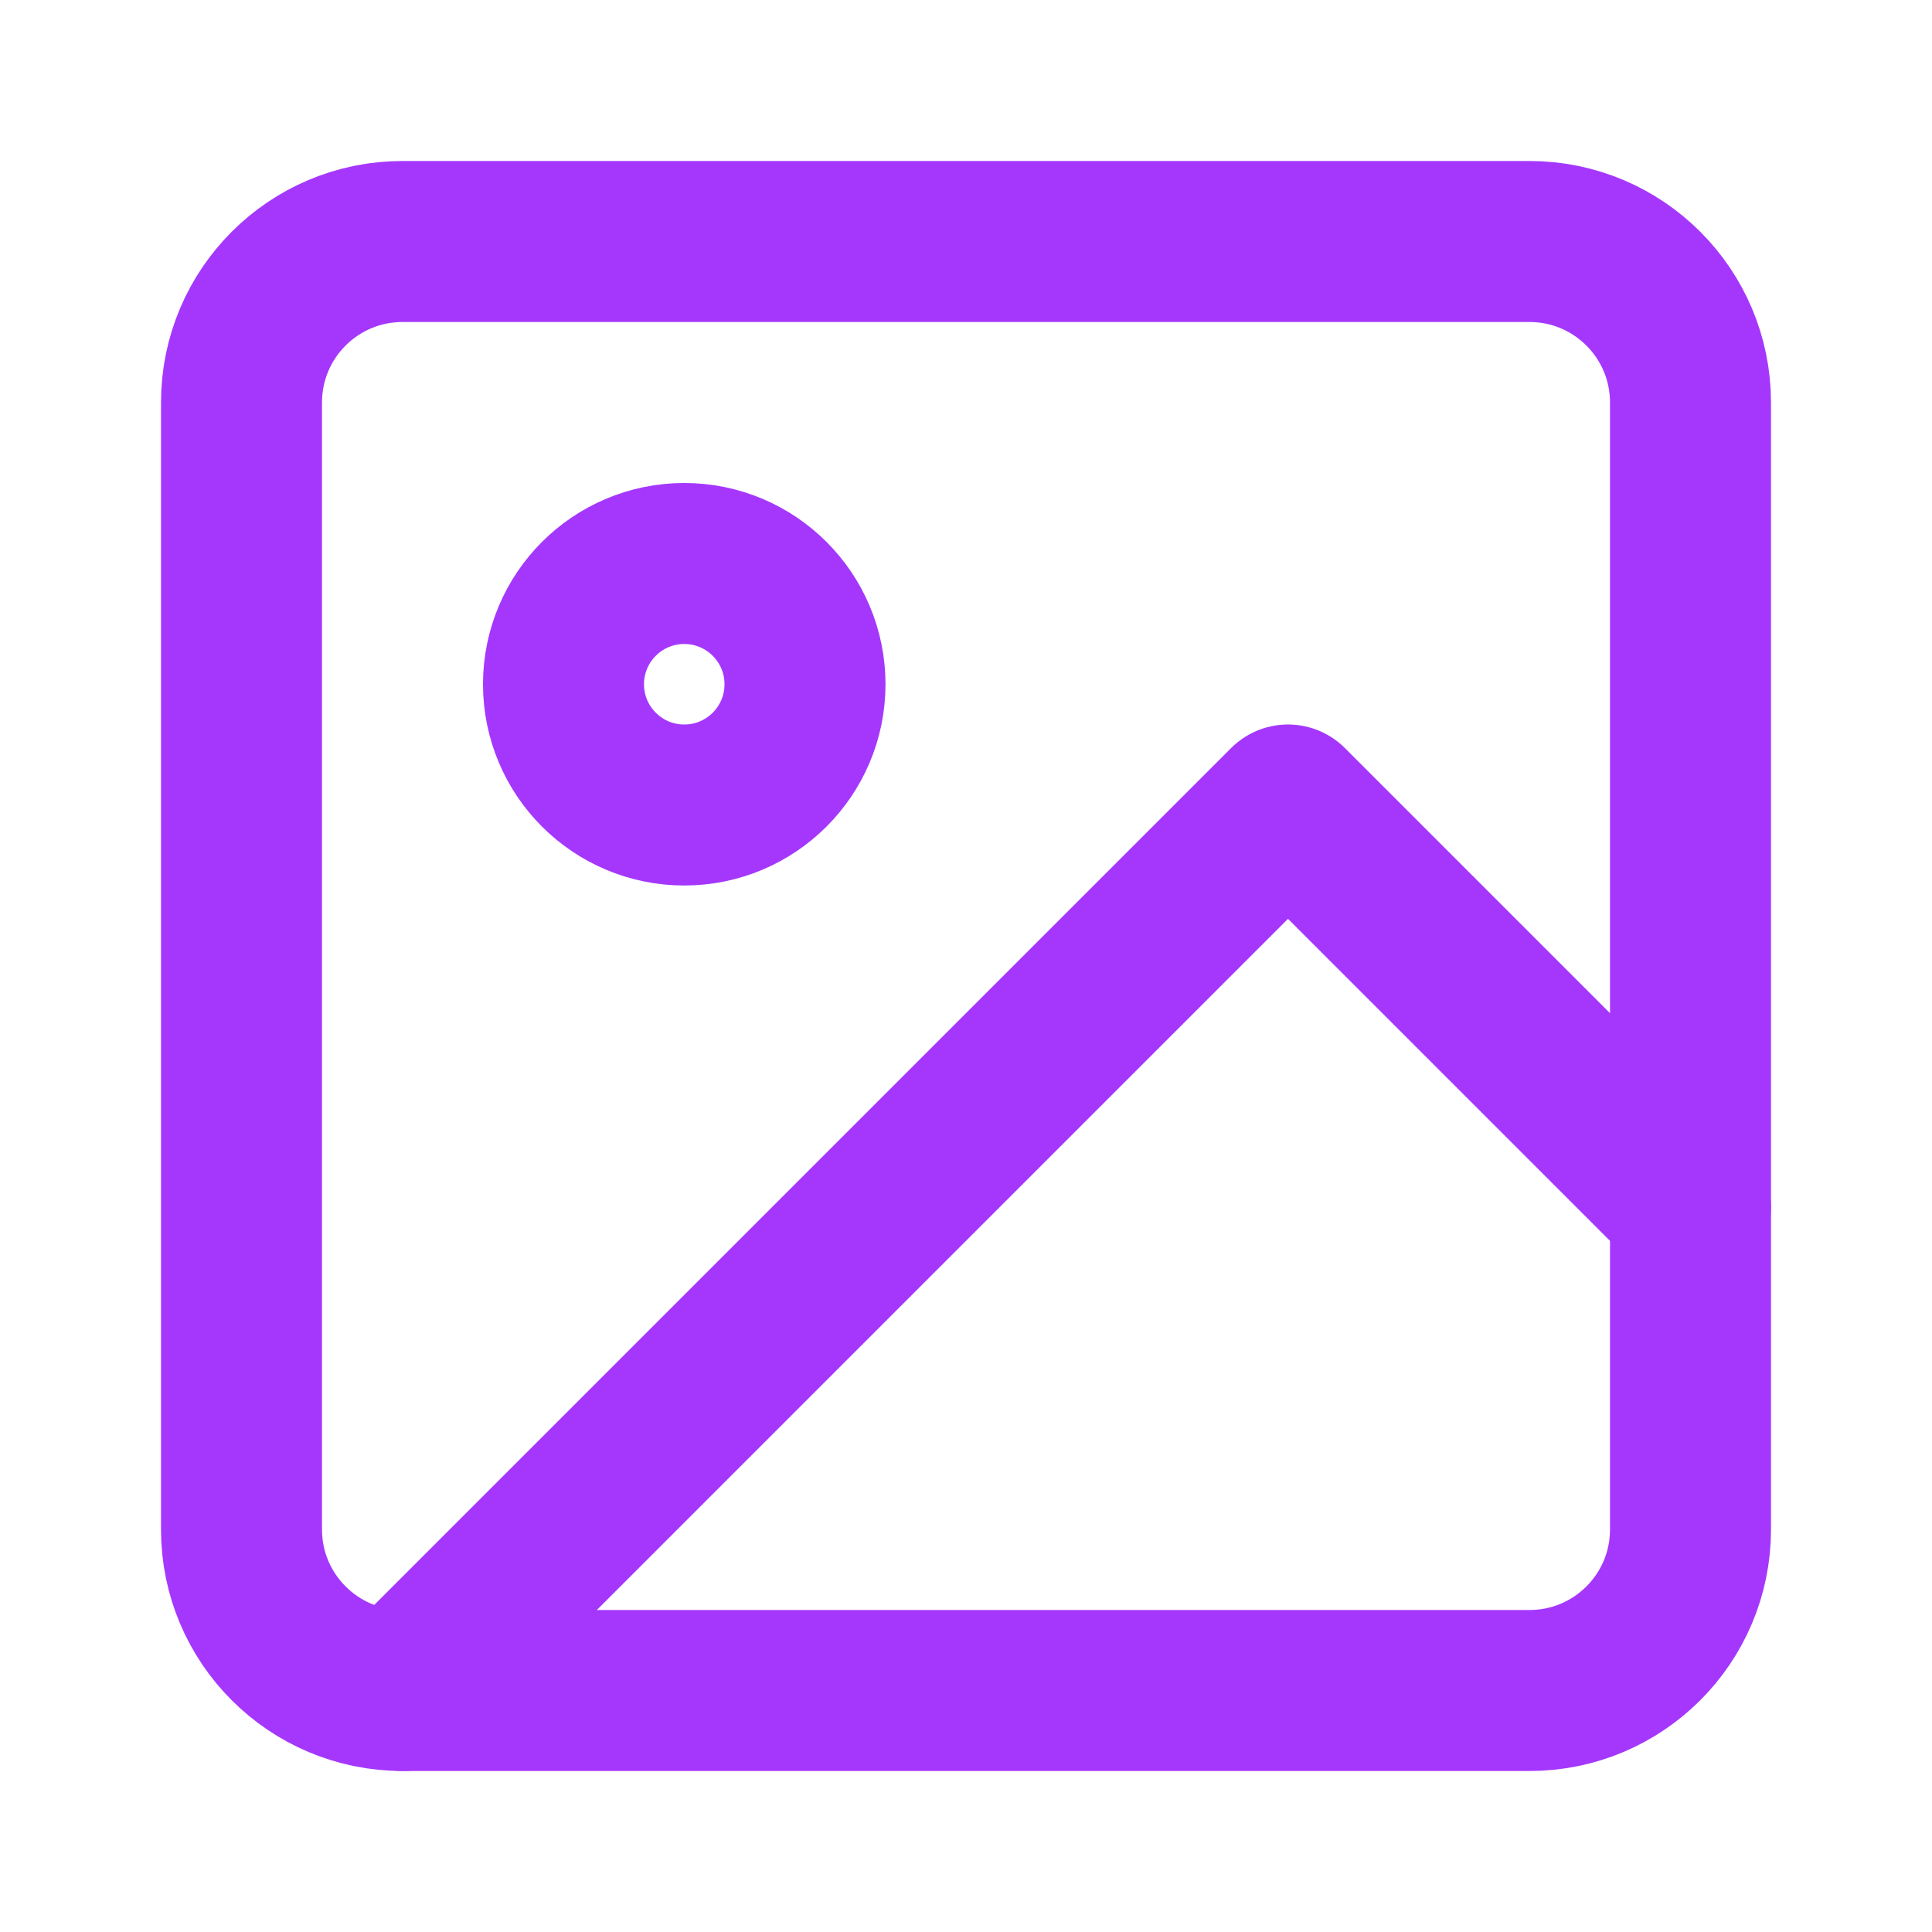
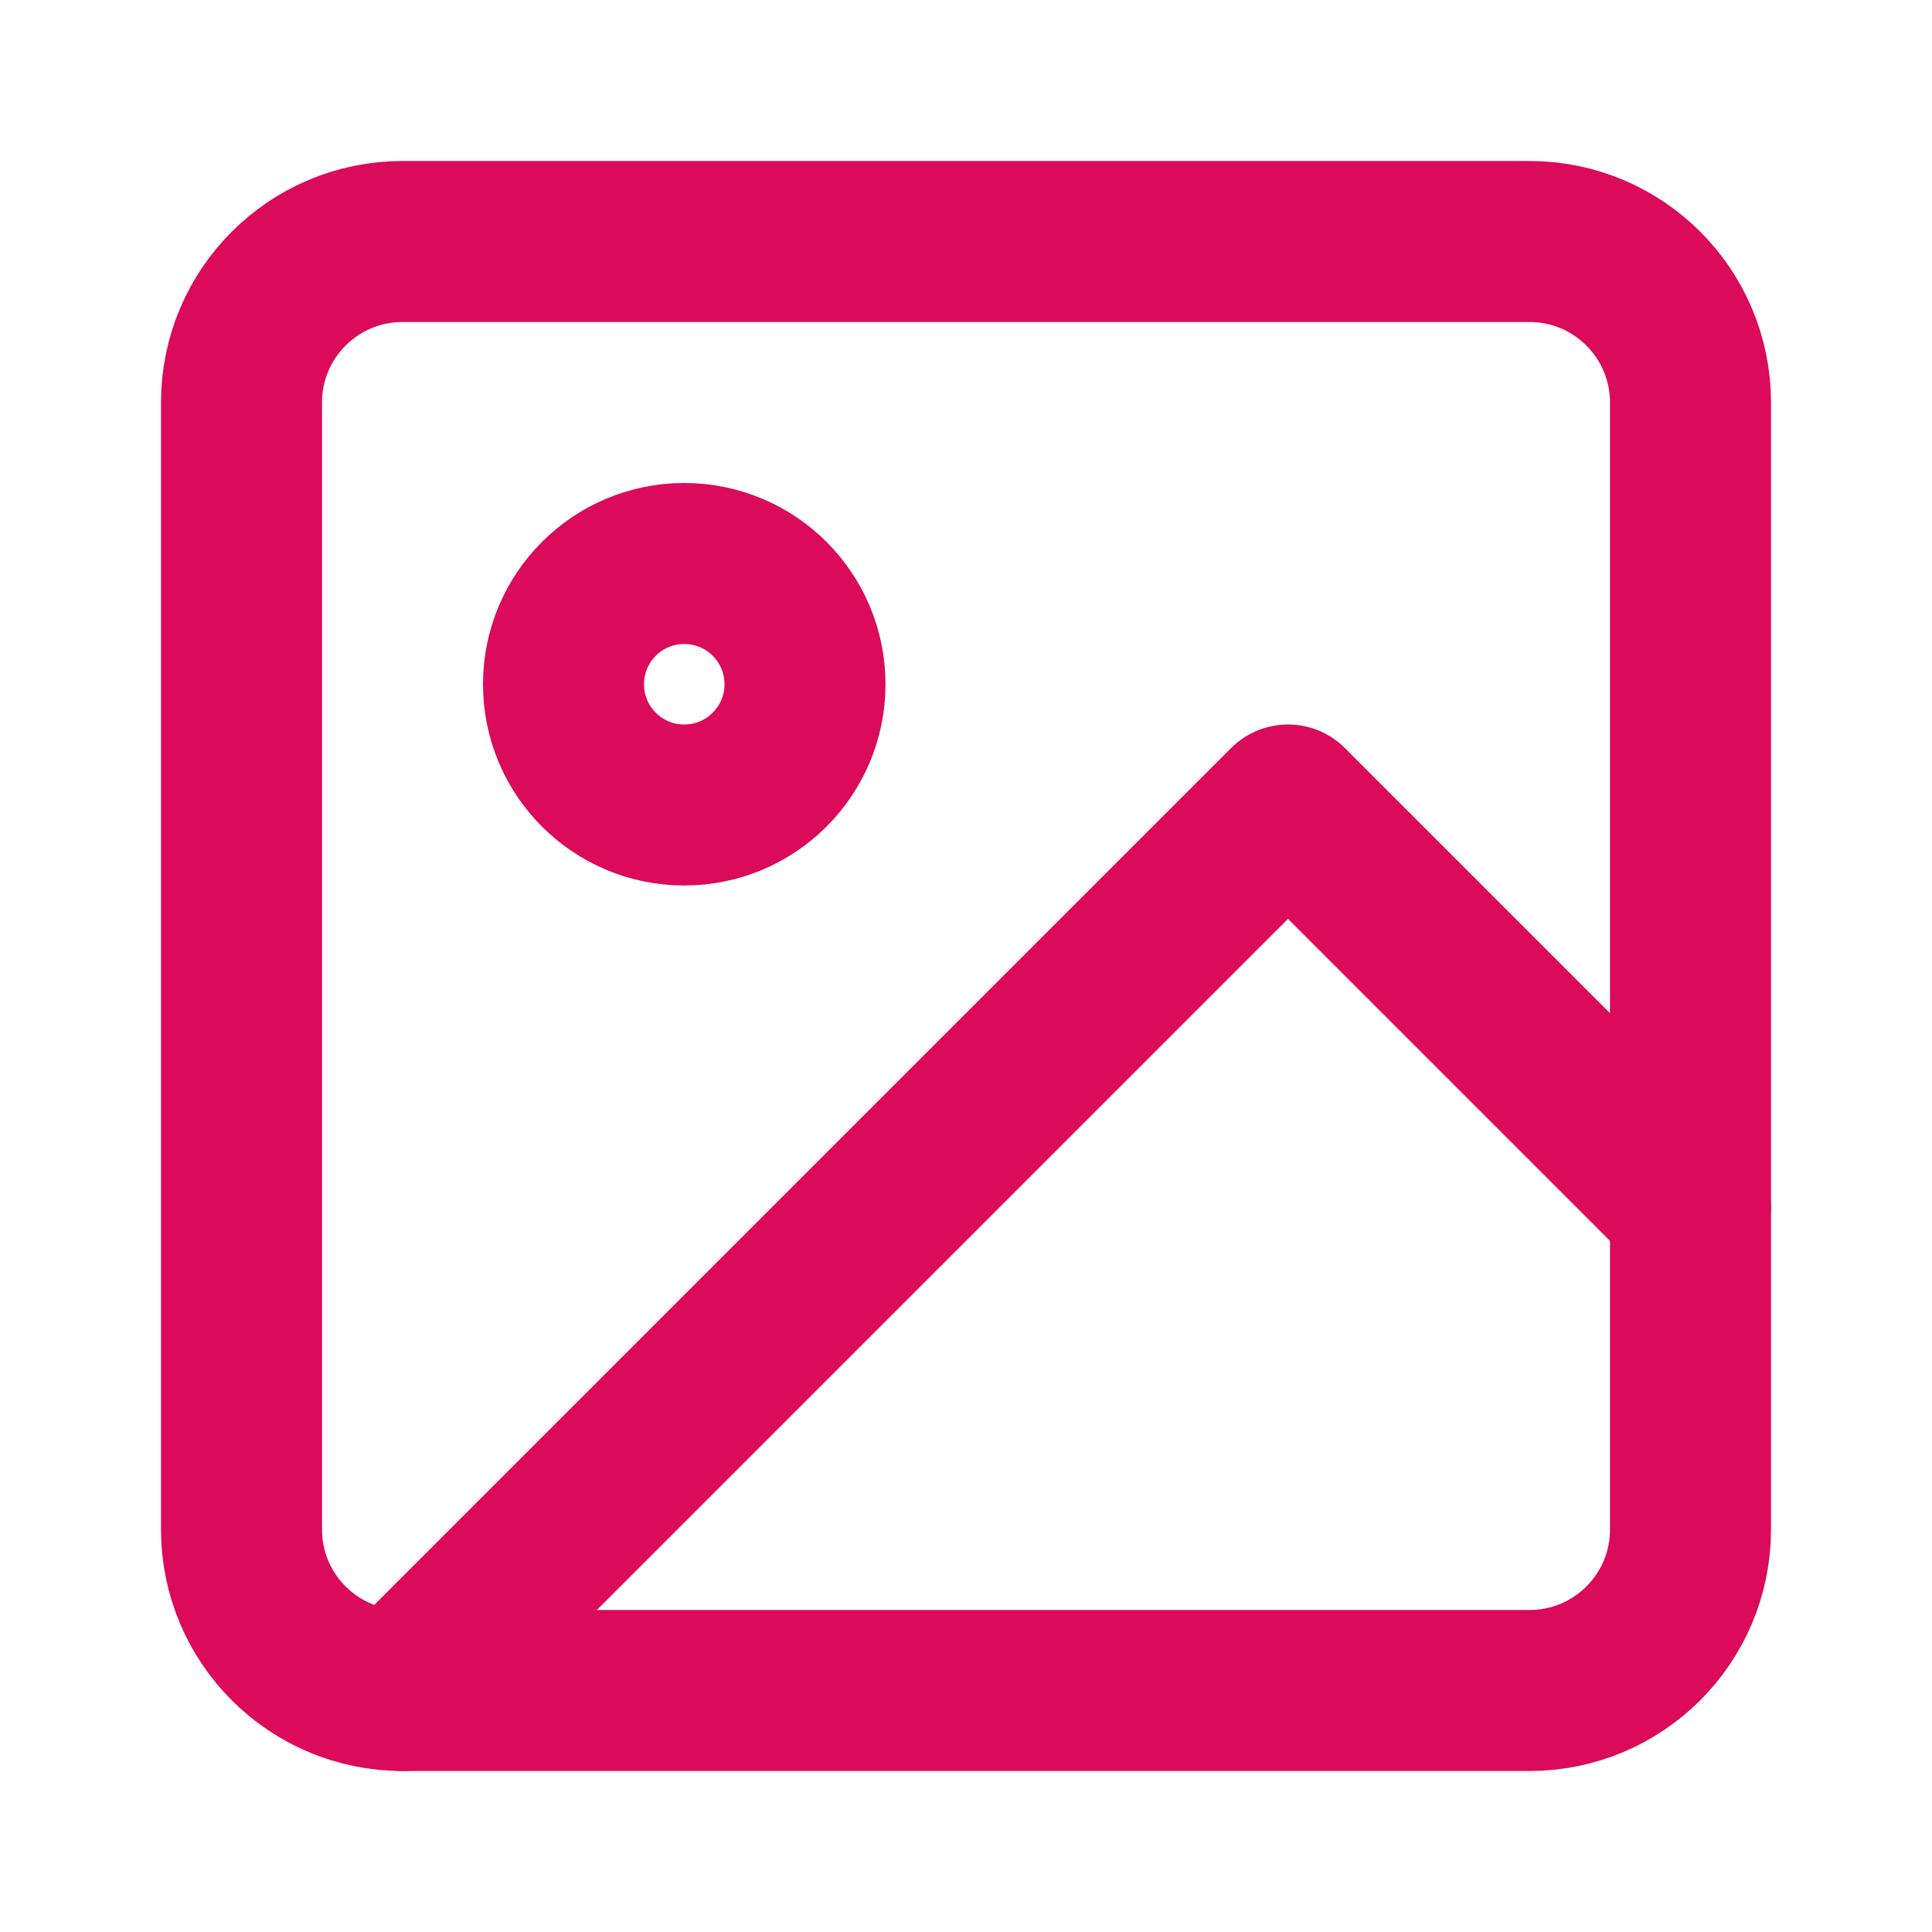
- <svg xmlns="http://www.w3.org/2000/svg" fill="none" height="24" stroke="#a537fd" stroke-linecap="round" stroke-linejoin="round" stroke-width="2" viewBox="0 0 24 24" width="24">
+ <svg xmlns="http://www.w3.org/2000/svg" fill="none" height="24" stroke="#db0a5b" stroke-linecap="round" stroke-linejoin="round" stroke-width="2" viewBox="0 0 24 24" width="24">
  <rect height="18" rx="2" width="18" x="3" y="3" />
  <circle cx="8.5" cy="8.5" r="1.5" />
  <path d="m21 15-5-5-11 11" />
</svg>
